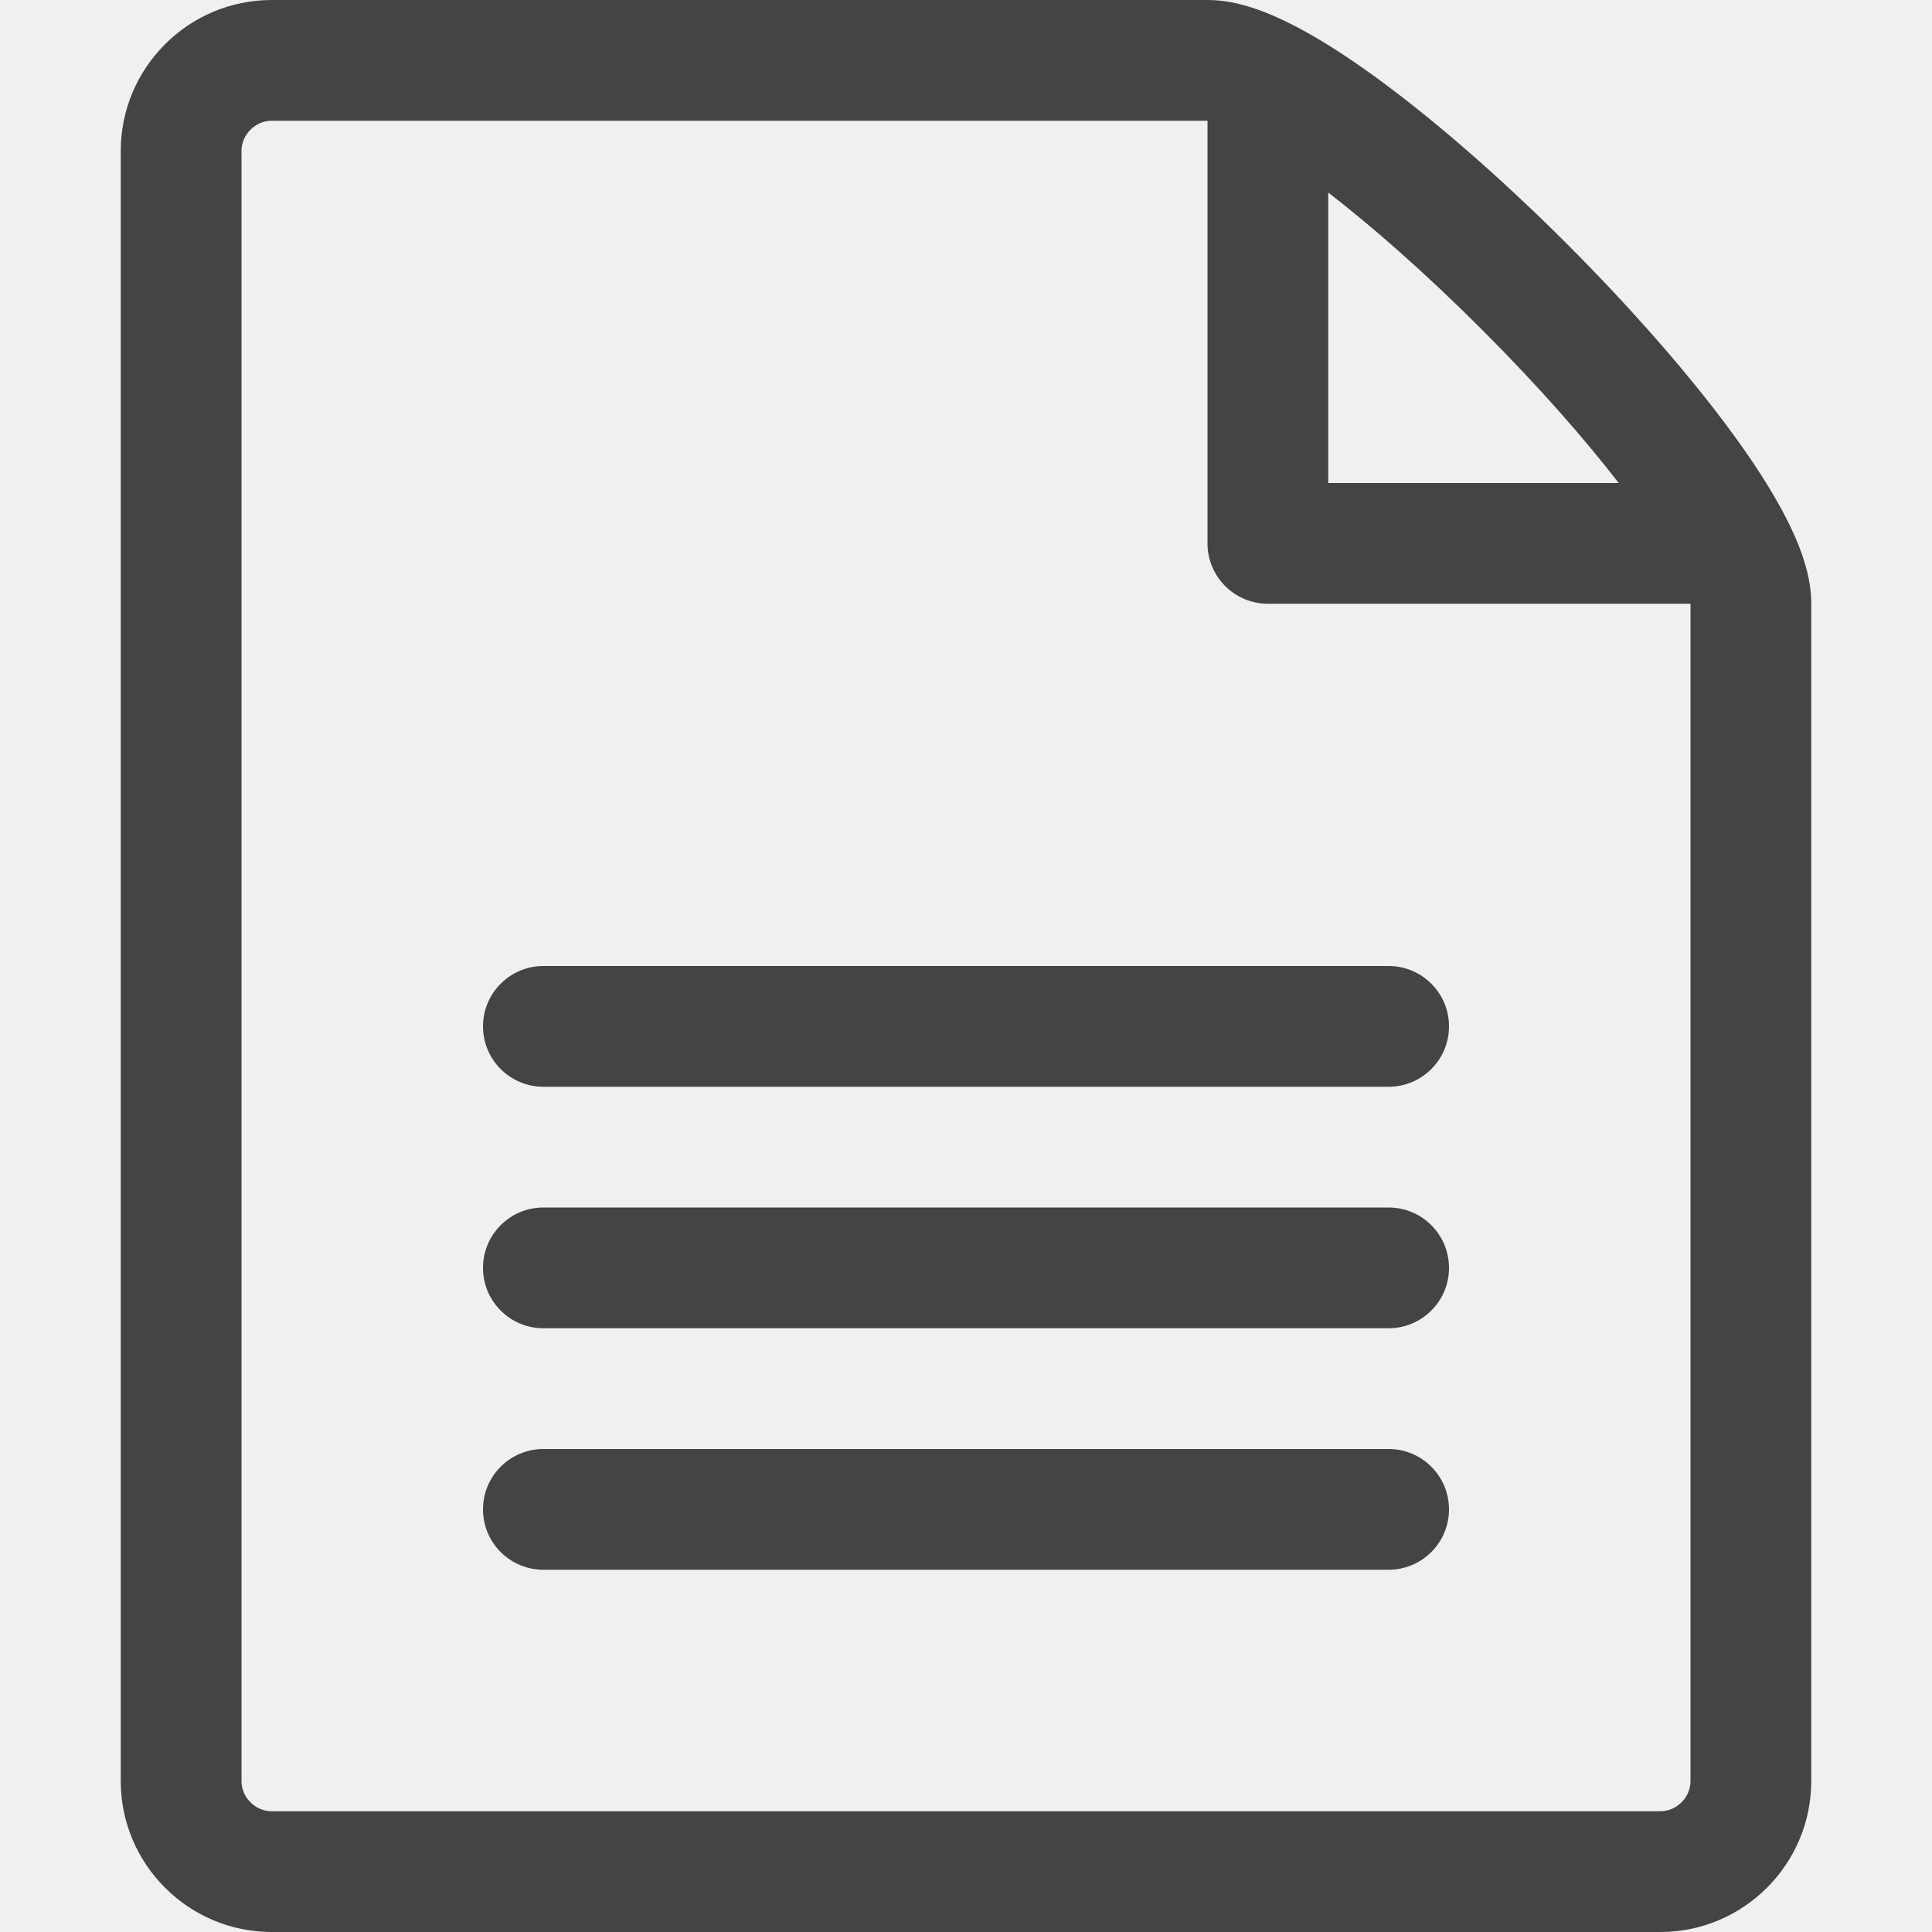
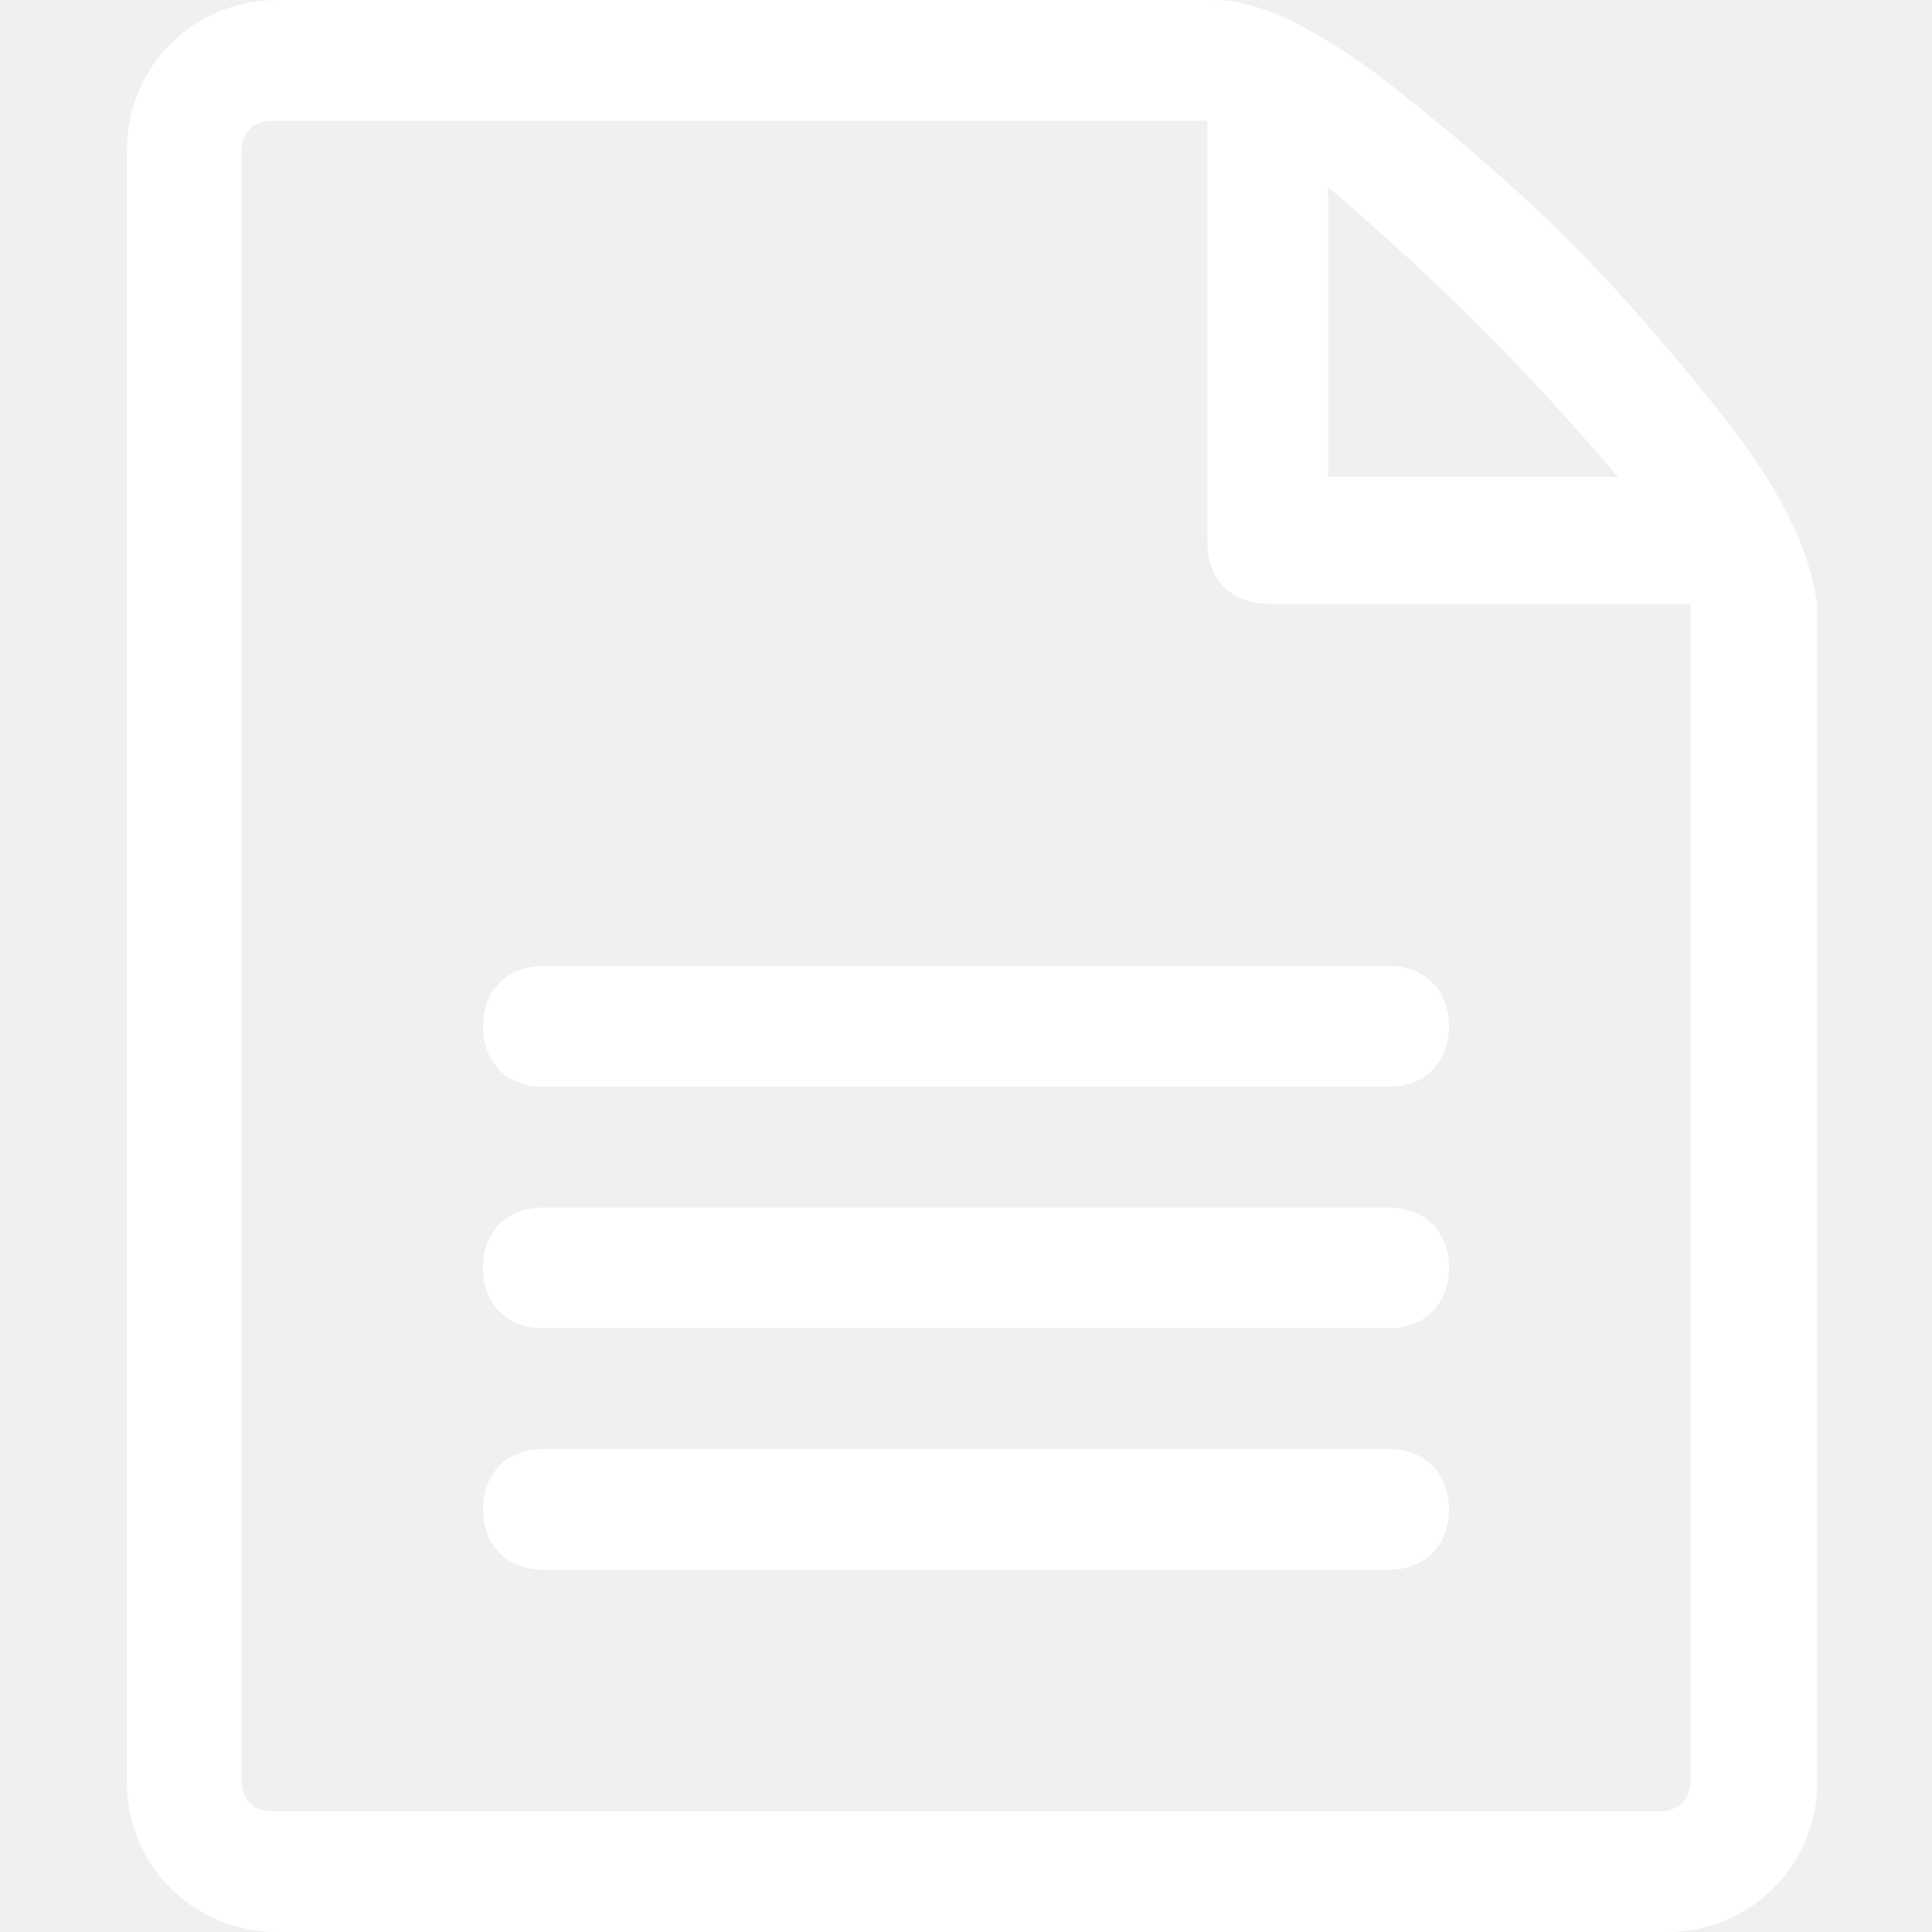
- <svg xmlns="http://www.w3.org/2000/svg" version="1.1" width="32" height="32" viewBox="0 0 32 32">
-   <path fill="#444444" d="M28.681 7.159c-0.694-0.947-1.662-2.053-2.724-3.116s-2.169-2.030-3.116-2.724c-1.612-1.182-2.393-1.319-2.841-1.319h-15.5c-1.378 0-2.5 1.121-2.5 2.5v27c0 1.378 1.122 2.5 2.5 2.5h23c1.378 0 2.5-1.122 2.5-2.5v-19.5c0-0.448-0.137-1.23-1.319-2.841zM24.543 5.457c0.959 0.959 1.712 1.825 2.268 2.543h-4.811v-4.811c0.718 0.556 1.584 1.309 2.543 2.268zM28 29.5c0 0.271-0.229 0.5-0.5 0.5h-23c-0.271 0-0.5-0.229-0.5-0.5v-27c0-0.271 0.229-0.5 0.5-0.5 0 0 15.499-0 15.5 0v7c0 0.552 0.448 1 1 1h7v19.5z" />
-   <path fill="#444444" d="M23 26h-14c-0.552 0-1-0.448-1-1s0.448-1 1-1h14c0.552 0 1 0.448 1 1s-0.448 1-1 1z" />
-   <path fill="#444444" d="M23 22h-14c-0.552 0-1-0.448-1-1s0.448-1 1-1h14c0.552 0 1 0.448 1 1s-0.448 1-1 1z" />
-   <path fill="#444444" d="M23 18h-14c-0.552 0-1-0.448-1-1s0.448-1 1-1h14c0.552 0 1 0.448 1 1s-0.448 1-1 1z" />
+ <svg xmlns="http://www.w3.org/2000/svg" version="1.1" id="Capa_1" x="0px" y="0px" viewBox="-404 282.3 32 32" style="enable-background:new -404 282.3 32 32;" xml:space="preserve">
+   <style type="text/css">
+ 	.st0{fill:#FFFFFF;}
+ </style>
+   <path class="st0" d="M-375.3,289.4c-0.7-0.9-1.7-2.1-2.7-3.1s-2.2-2-3.1-2.7c-1.6-1.2-2.4-1.3-2.8-1.3h-15.5c-1.4,0-2.5,1.1-2.5,2.5  v27c0,1.4,1.1,2.5,2.5,2.5h23c1.4,0,2.5-1.1,2.5-2.5v-19.5C-374,291.8-374.1,291-375.3,289.4z M-379.5,287.7c1,1,1.7,1.8,2.3,2.5  h-4.8v-4.8C-381.3,286-380.4,286.8-379.5,287.7z M-376,311.8c0,0.3-0.2,0.5-0.5,0.5h-23c-0.3,0-0.5-0.2-0.5-0.5v-27  c0-0.3,0.2-0.5,0.5-0.5c0,0,15.5,0,15.5,0v7c0,0.6,0.4,1,1,1h7V311.8z" />
+   <path class="st0" d="M-381,308.3h-14c-0.6,0-1-0.4-1-1s0.4-1,1-1h14c0.6,0,1,0.4,1,1S-380.4,308.3-381,308.3z" />
+   <path class="st0" d="M-381,304.3h-14c-0.6,0-1-0.4-1-1s0.4-1,1-1h14c0.6,0,1,0.4,1,1S-380.4,304.3-381,304.3z" />
+   <path class="st0" d="M-381,300.3h-14c-0.6,0-1-0.4-1-1s0.4-1,1-1h14c0.6,0,1,0.4,1,1S-380.4,300.3-381,300.3z" />
</svg>
